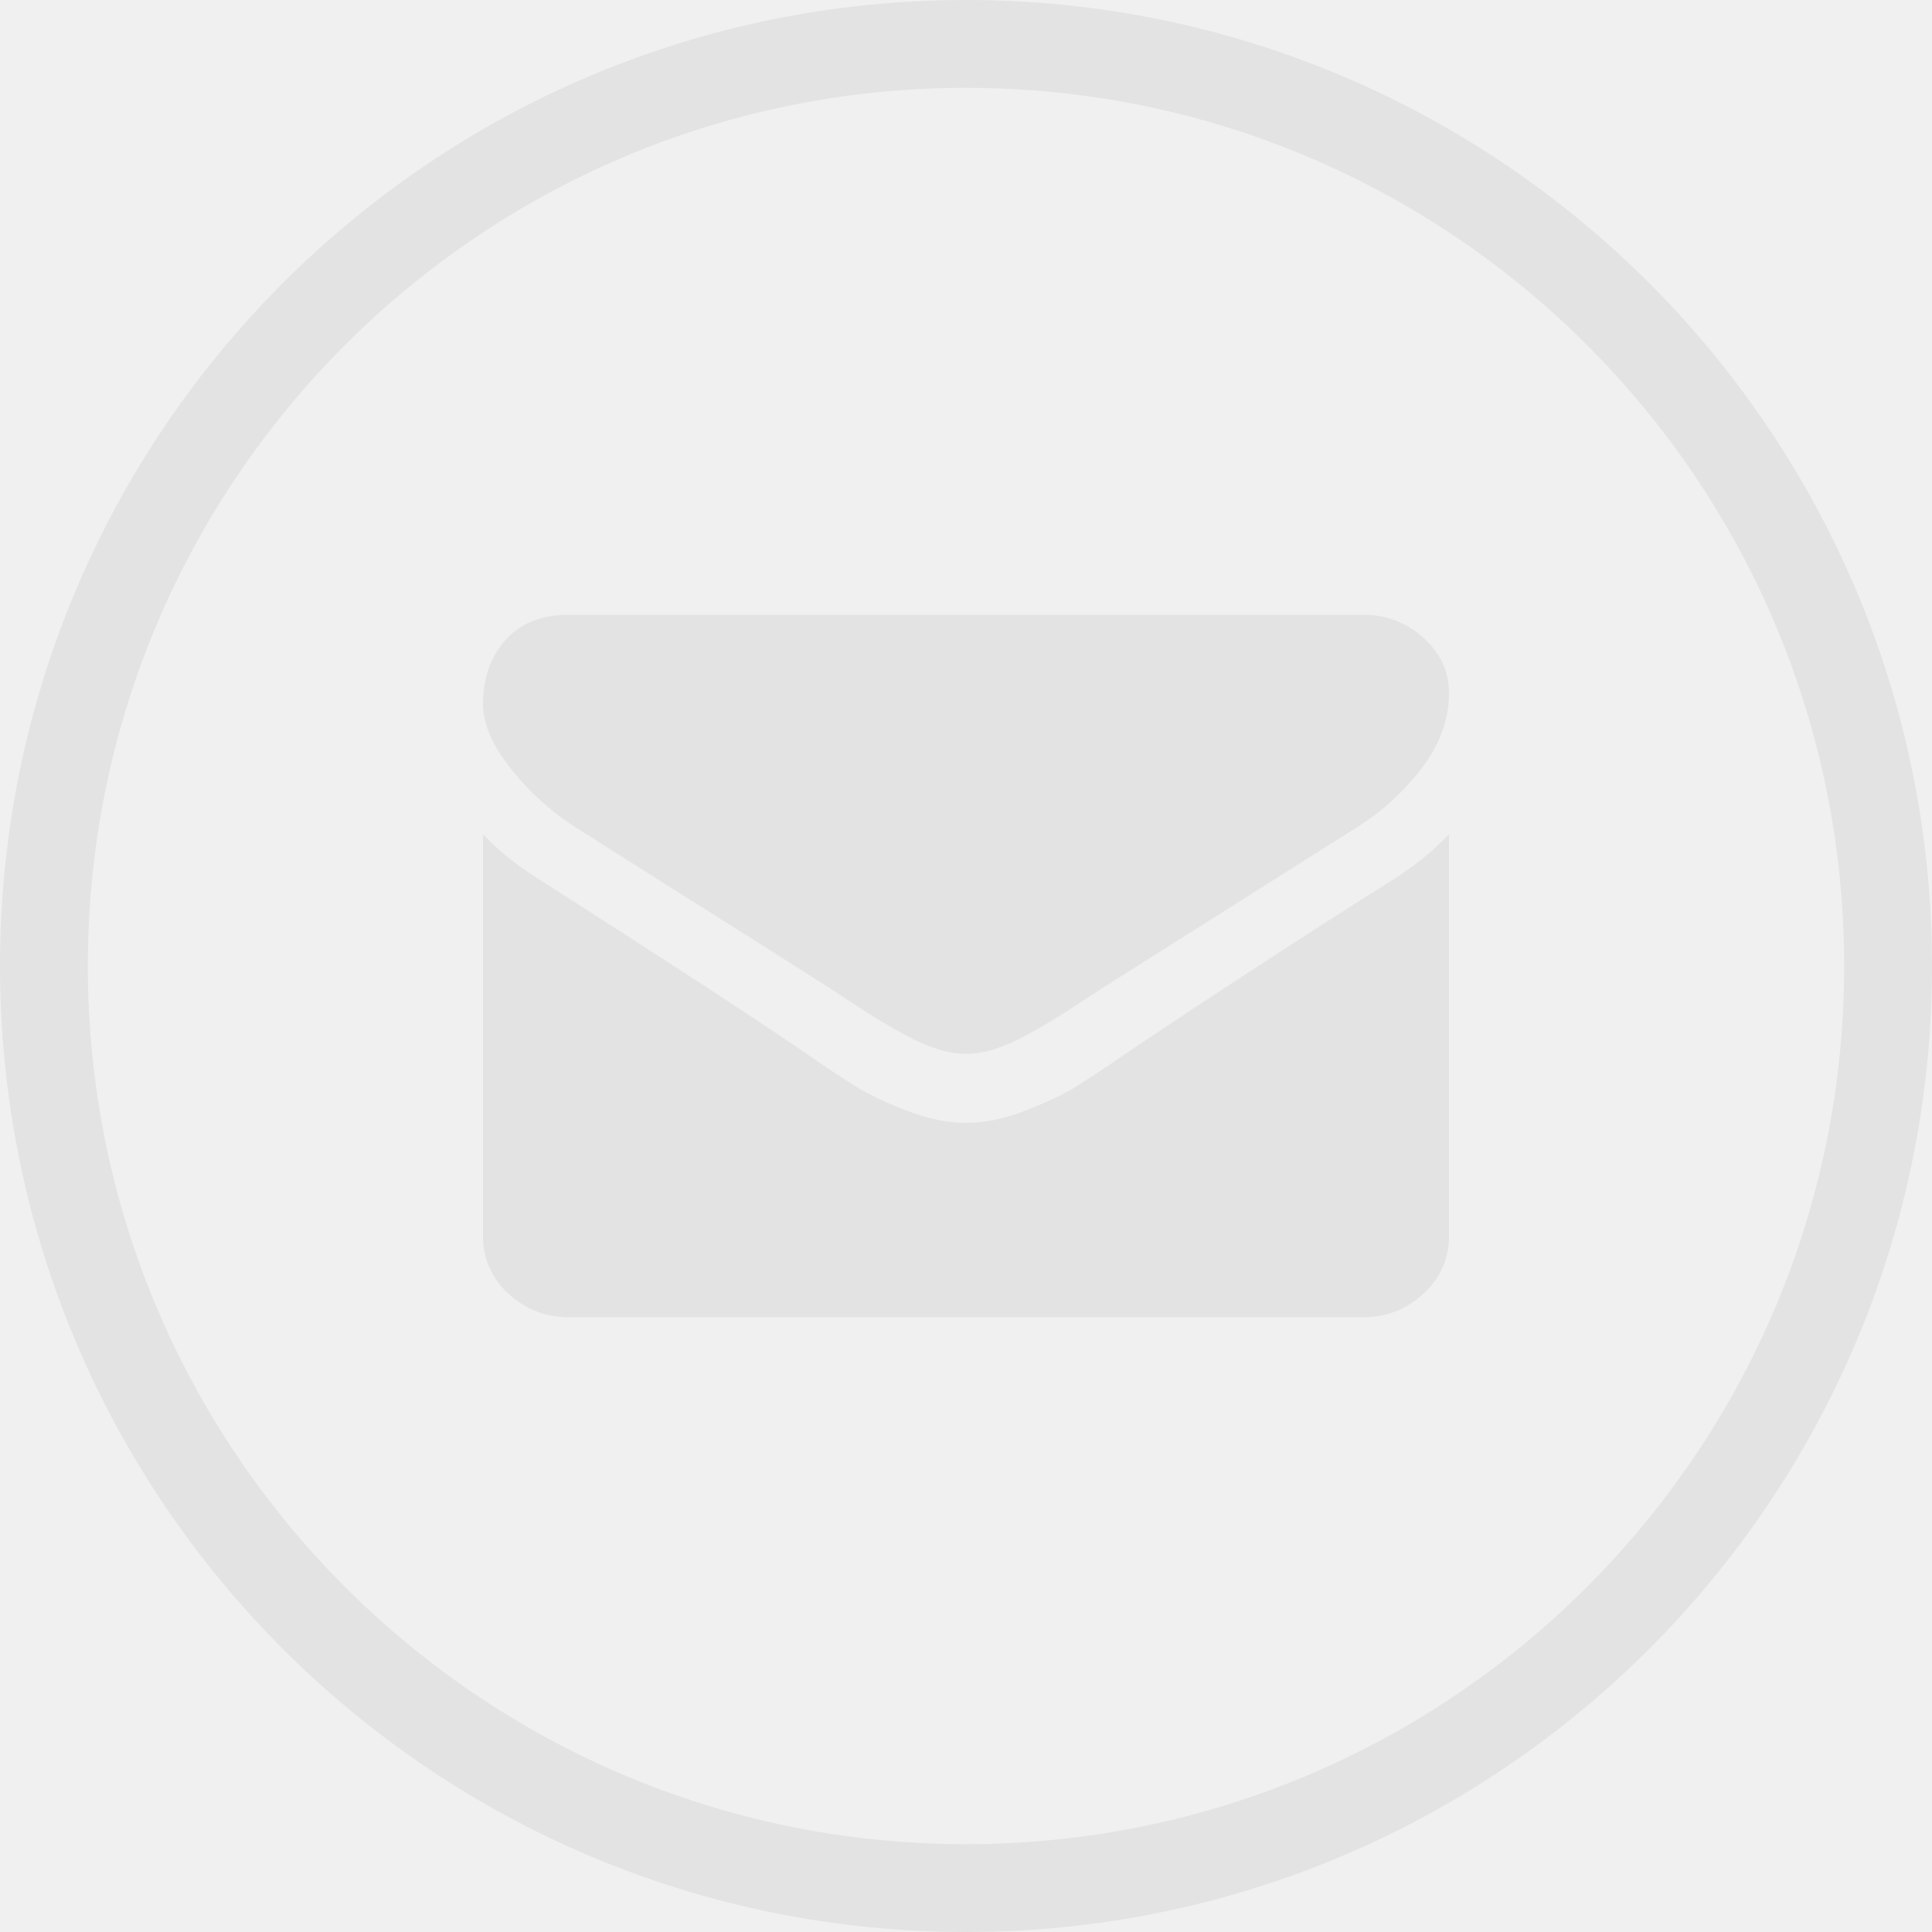
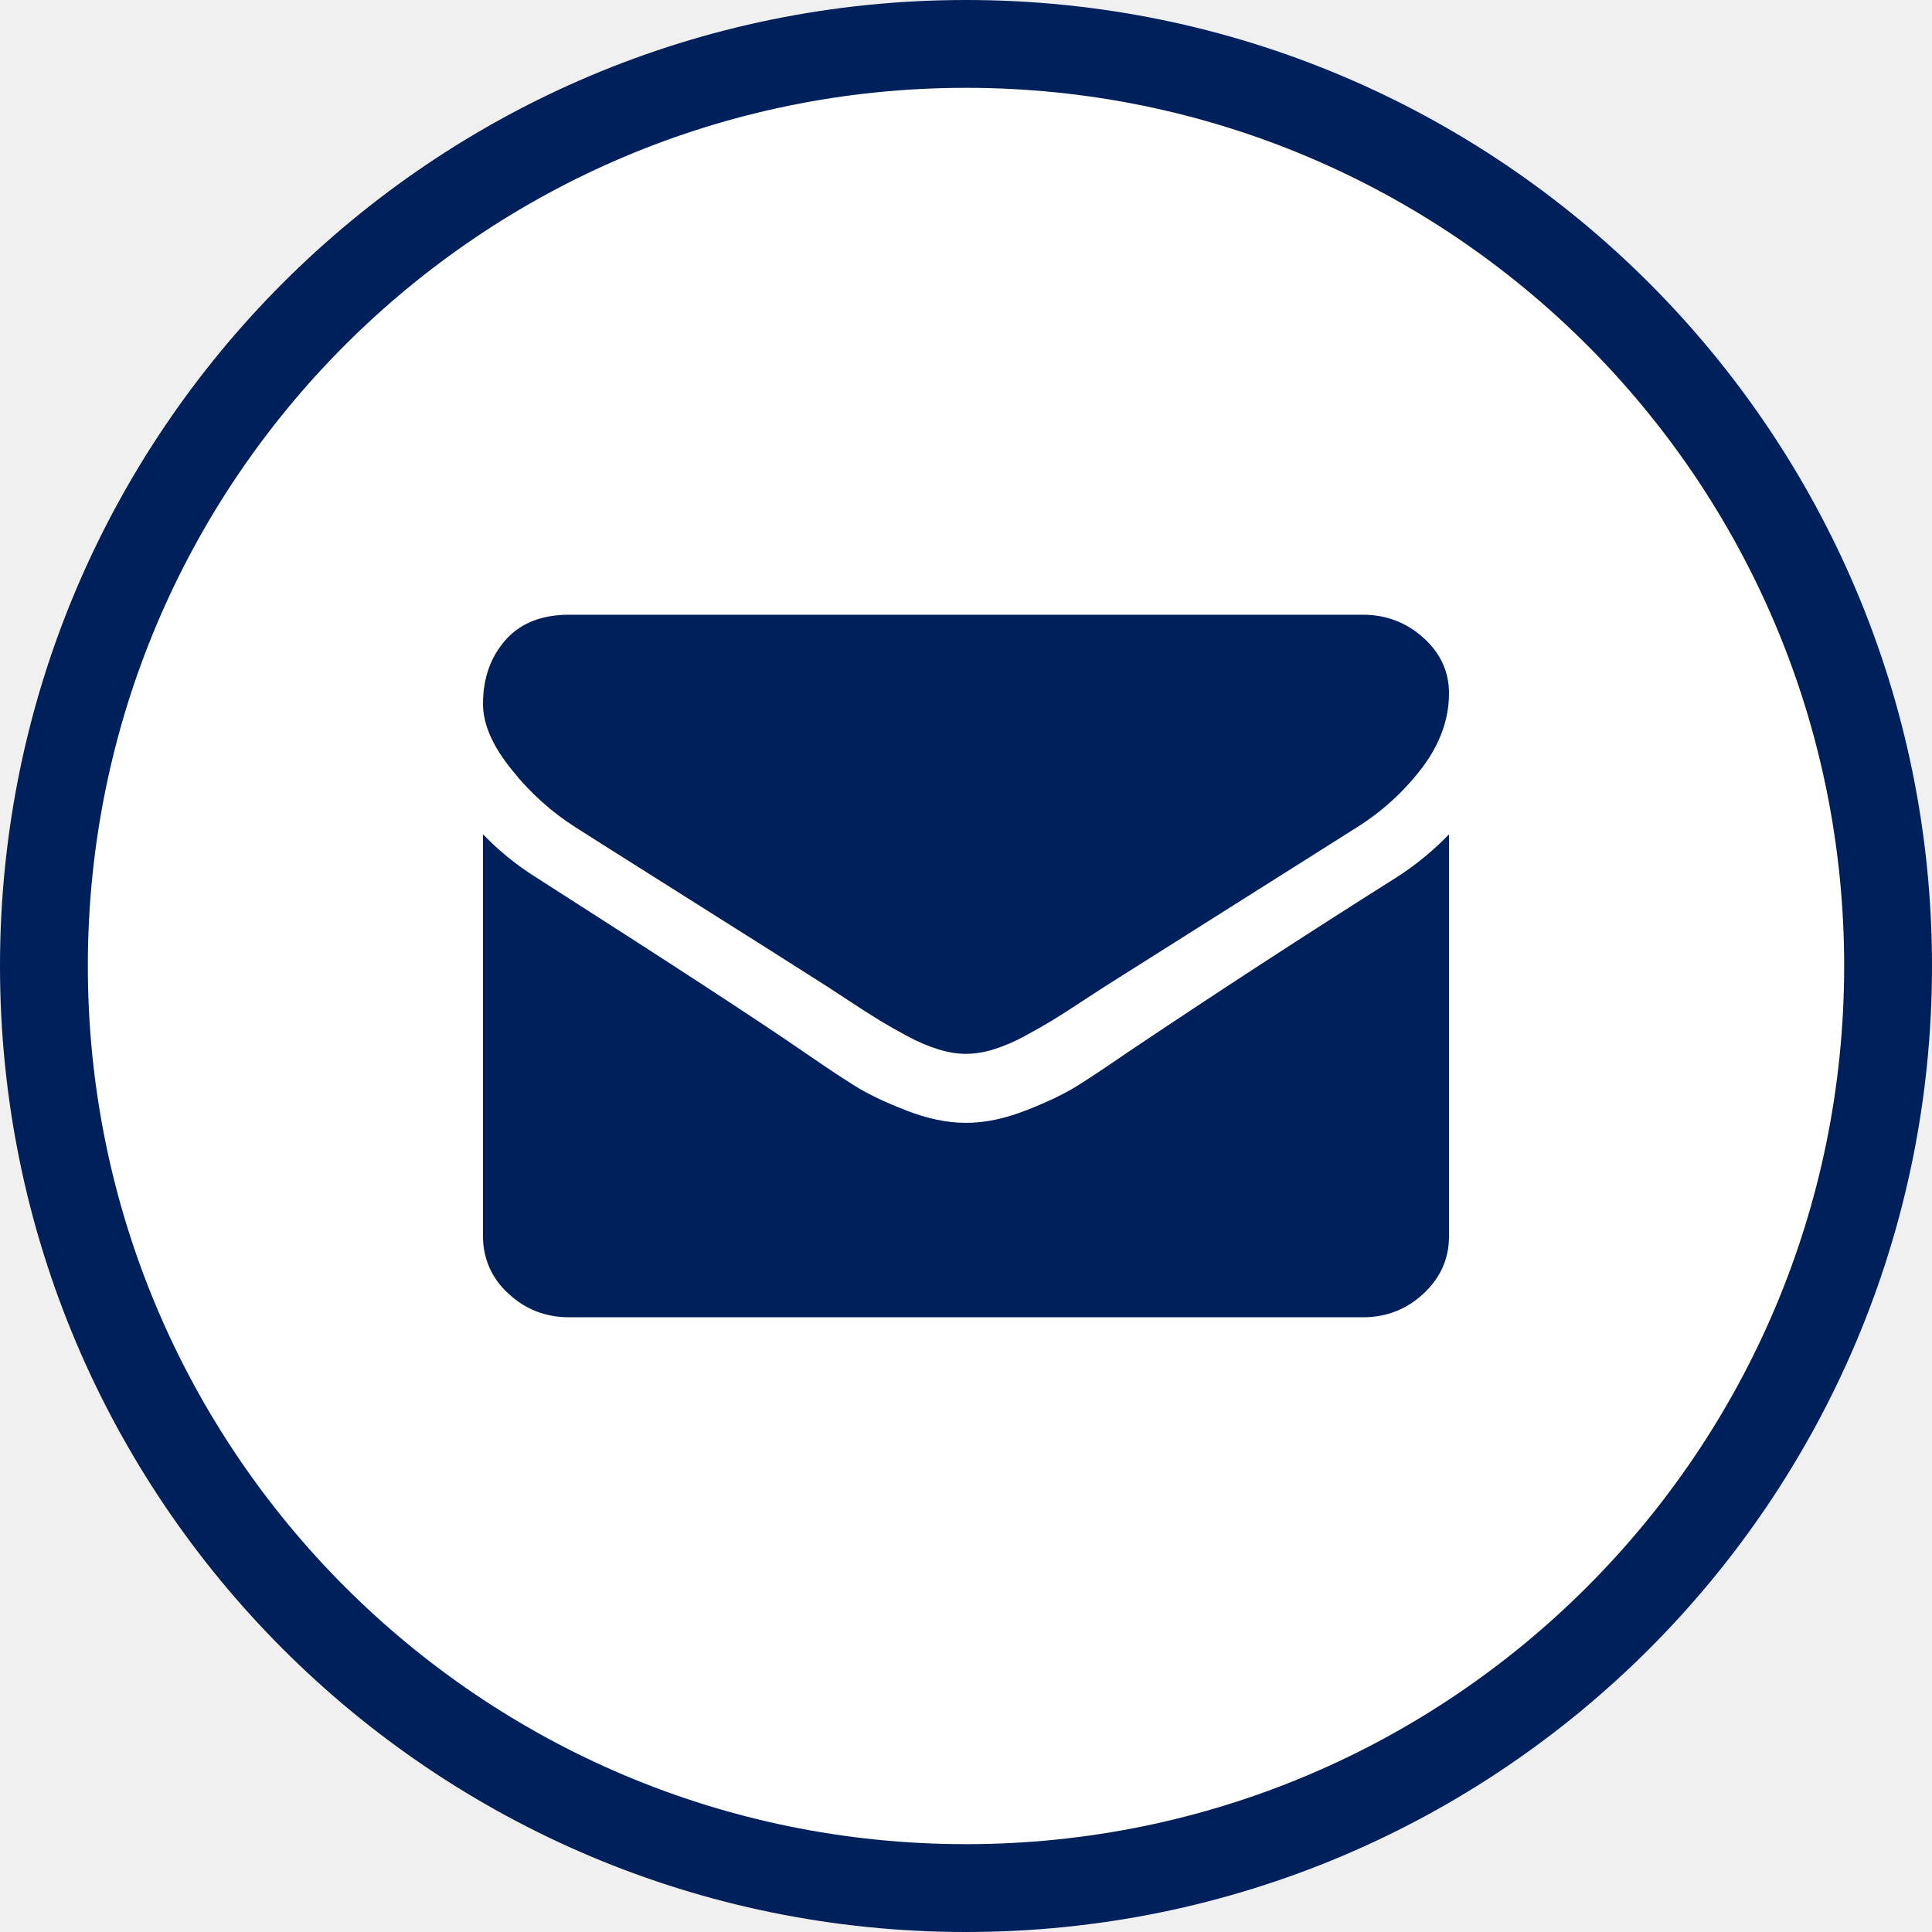
<svg xmlns="http://www.w3.org/2000/svg" width="28" height="28" viewBox="0 0 28 28">
  <g fill="none" fill-rule="evenodd">
    <path d="M0 0h28v28H0z" />
-     <path fill="#E3E3E3" d="M8.344 11.992a3.733 3.733 0 0 1-.914-.82c-.287-.349-.43-.672-.43-.97 0-.37.108-.677.324-.924.216-.246.525-.369.926-.369h11.5c.338 0 .631.111.879.334.247.222.371.49.371.803 0 .374-.128.731-.383 1.072a3.56 3.56 0 0 1-.953.873 6552.894 6552.894 0 0 0-3.656 2.309 34.89 34.89 0 0 0-.332.216c-.17.112-.31.202-.422.27a8.373 8.373 0 0 1-.406.231 2.48 2.48 0 0 1-.45.192 1.35 1.35 0 0 1-.39.064h-.016c-.12 0-.25-.021-.39-.064a2.476 2.476 0 0 1-.45-.192 8.262 8.262 0 0 1-.406-.23 16.317 16.317 0 0 1-.422-.27l-.332-.217c-.474-.303-1.156-.735-2.047-1.296-.89-.561-1.424-.899-1.601-1.012zm11.875.737c.297-.19.557-.403.781-.638v5.826c0 .323-.122.599-.367.829-.245.23-.54.345-.883.345H8.25c-.344 0-.638-.115-.883-.345a1.097 1.097 0 0 1-.367-.83v-5.825c.23.24.492.452.79.638 1.884 1.204 3.179 2.047 3.882 2.532.297.205.538.365.723.48.184.115.43.233.738.352.307.12.594.18.86.18h.015c.266 0 .552-.06.86-.18.307-.12.553-.237.737-.352.185-.115.426-.275.723-.48a163.07 163.07 0 0 1 3.89-2.532zM14 26.727c7.03 0 12.727-5.698 12.727-12.727C26.727 6.97 21.03 1.273 14 1.273 6.97 1.273 1.273 6.97 1.273 14c0 7.03 5.698 12.727 12.727 12.727zM14 28C6.268 28 0 21.732 0 14S6.268 0 14 0s14 6.268 14 14-6.268 14-14 14z" />
+     <circle cx="14" cy="14" r="13" fill="white" />
+     <path fill="#00205B" d="M8.344 11.992a3.733 3.733 0 0 1-.914-.82c-.287-.349-.43-.672-.43-.97 0-.37.108-.677.324-.924.216-.246.525-.369.926-.369h11.5c.338 0 .631.111.879.334.247.222.371.49.371.803 0 .374-.128.731-.383 1.072a3.56 3.56 0 0 1-.953.873 6552.894 6552.894 0 0 0-3.656 2.309 34.89 34.89 0 0 0-.332.216c-.17.112-.31.202-.422.27a8.373 8.373 0 0 1-.406.231 2.48 2.48 0 0 1-.45.192 1.35 1.35 0 0 1-.39.064h-.016c-.12 0-.25-.021-.39-.064a2.476 2.476 0 0 1-.45-.192 8.262 8.262 0 0 1-.406-.23 16.317 16.317 0 0 1-.422-.27l-.332-.217c-.474-.303-1.156-.735-2.047-1.296-.89-.561-1.424-.899-1.601-1.012zm11.875.737c.297-.19.557-.403.781-.638v5.826c0 .323-.122.599-.367.829-.245.23-.54.345-.883.345H8.25c-.344 0-.638-.115-.883-.345a1.097 1.097 0 0 1-.367-.83v-5.825c.23.24.492.452.79.638 1.884 1.204 3.179 2.047 3.882 2.532.297.205.538.365.723.48.184.115.43.233.738.352.307.12.594.18.86.18h.015c.266 0 .552-.06.86-.18.307-.12.553-.237.737-.352.185-.115.426-.275.723-.48a163.07 163.07 0 0 1 3.89-2.532zM14 26.727c7.03 0 12.727-5.698 12.727-12.727C26.727 6.97 21.03 1.273 14 1.273 6.97 1.273 1.273 6.97 1.273 14c0 7.03 5.698 12.727 12.727 12.727zM14 28C6.268 28 0 21.732 0 14S6.268 0 14 0s14 6.268 14 14-6.268 14-14 14z" />
  </g>
</svg>
